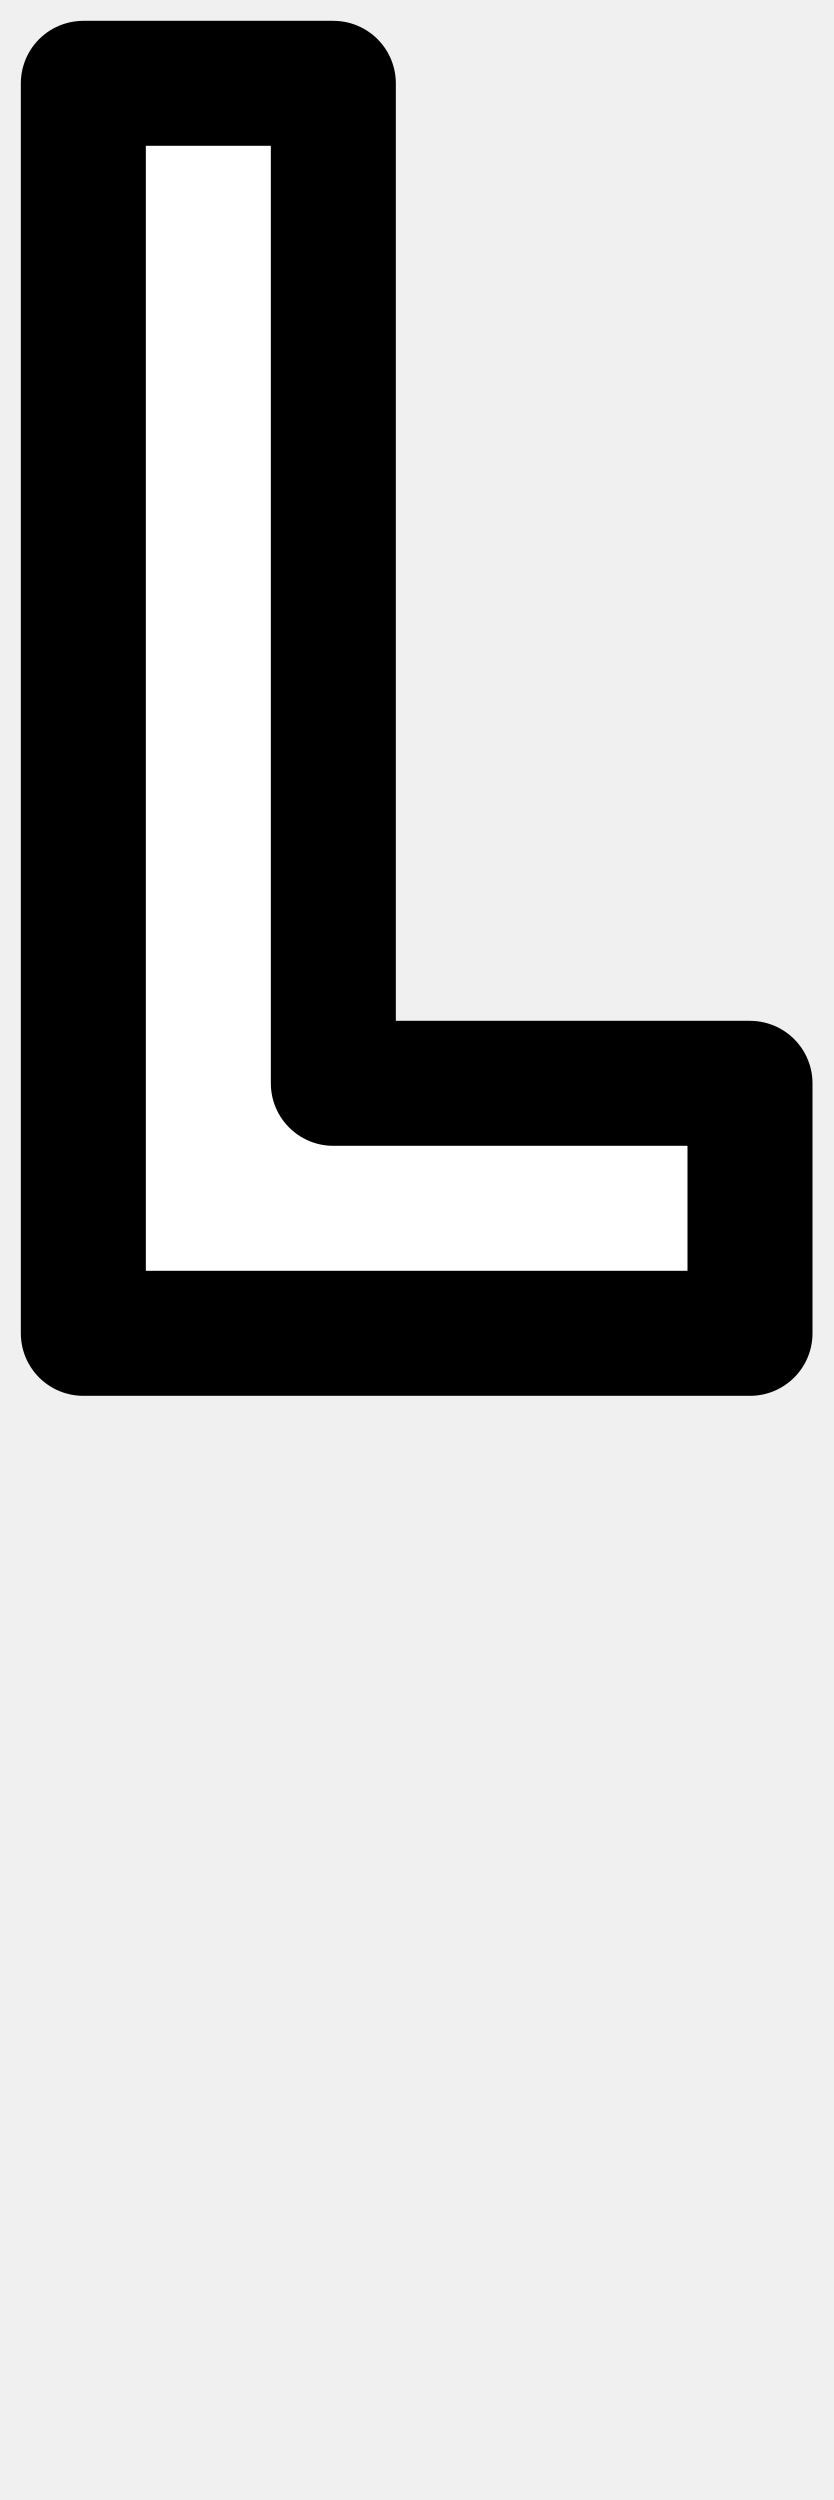
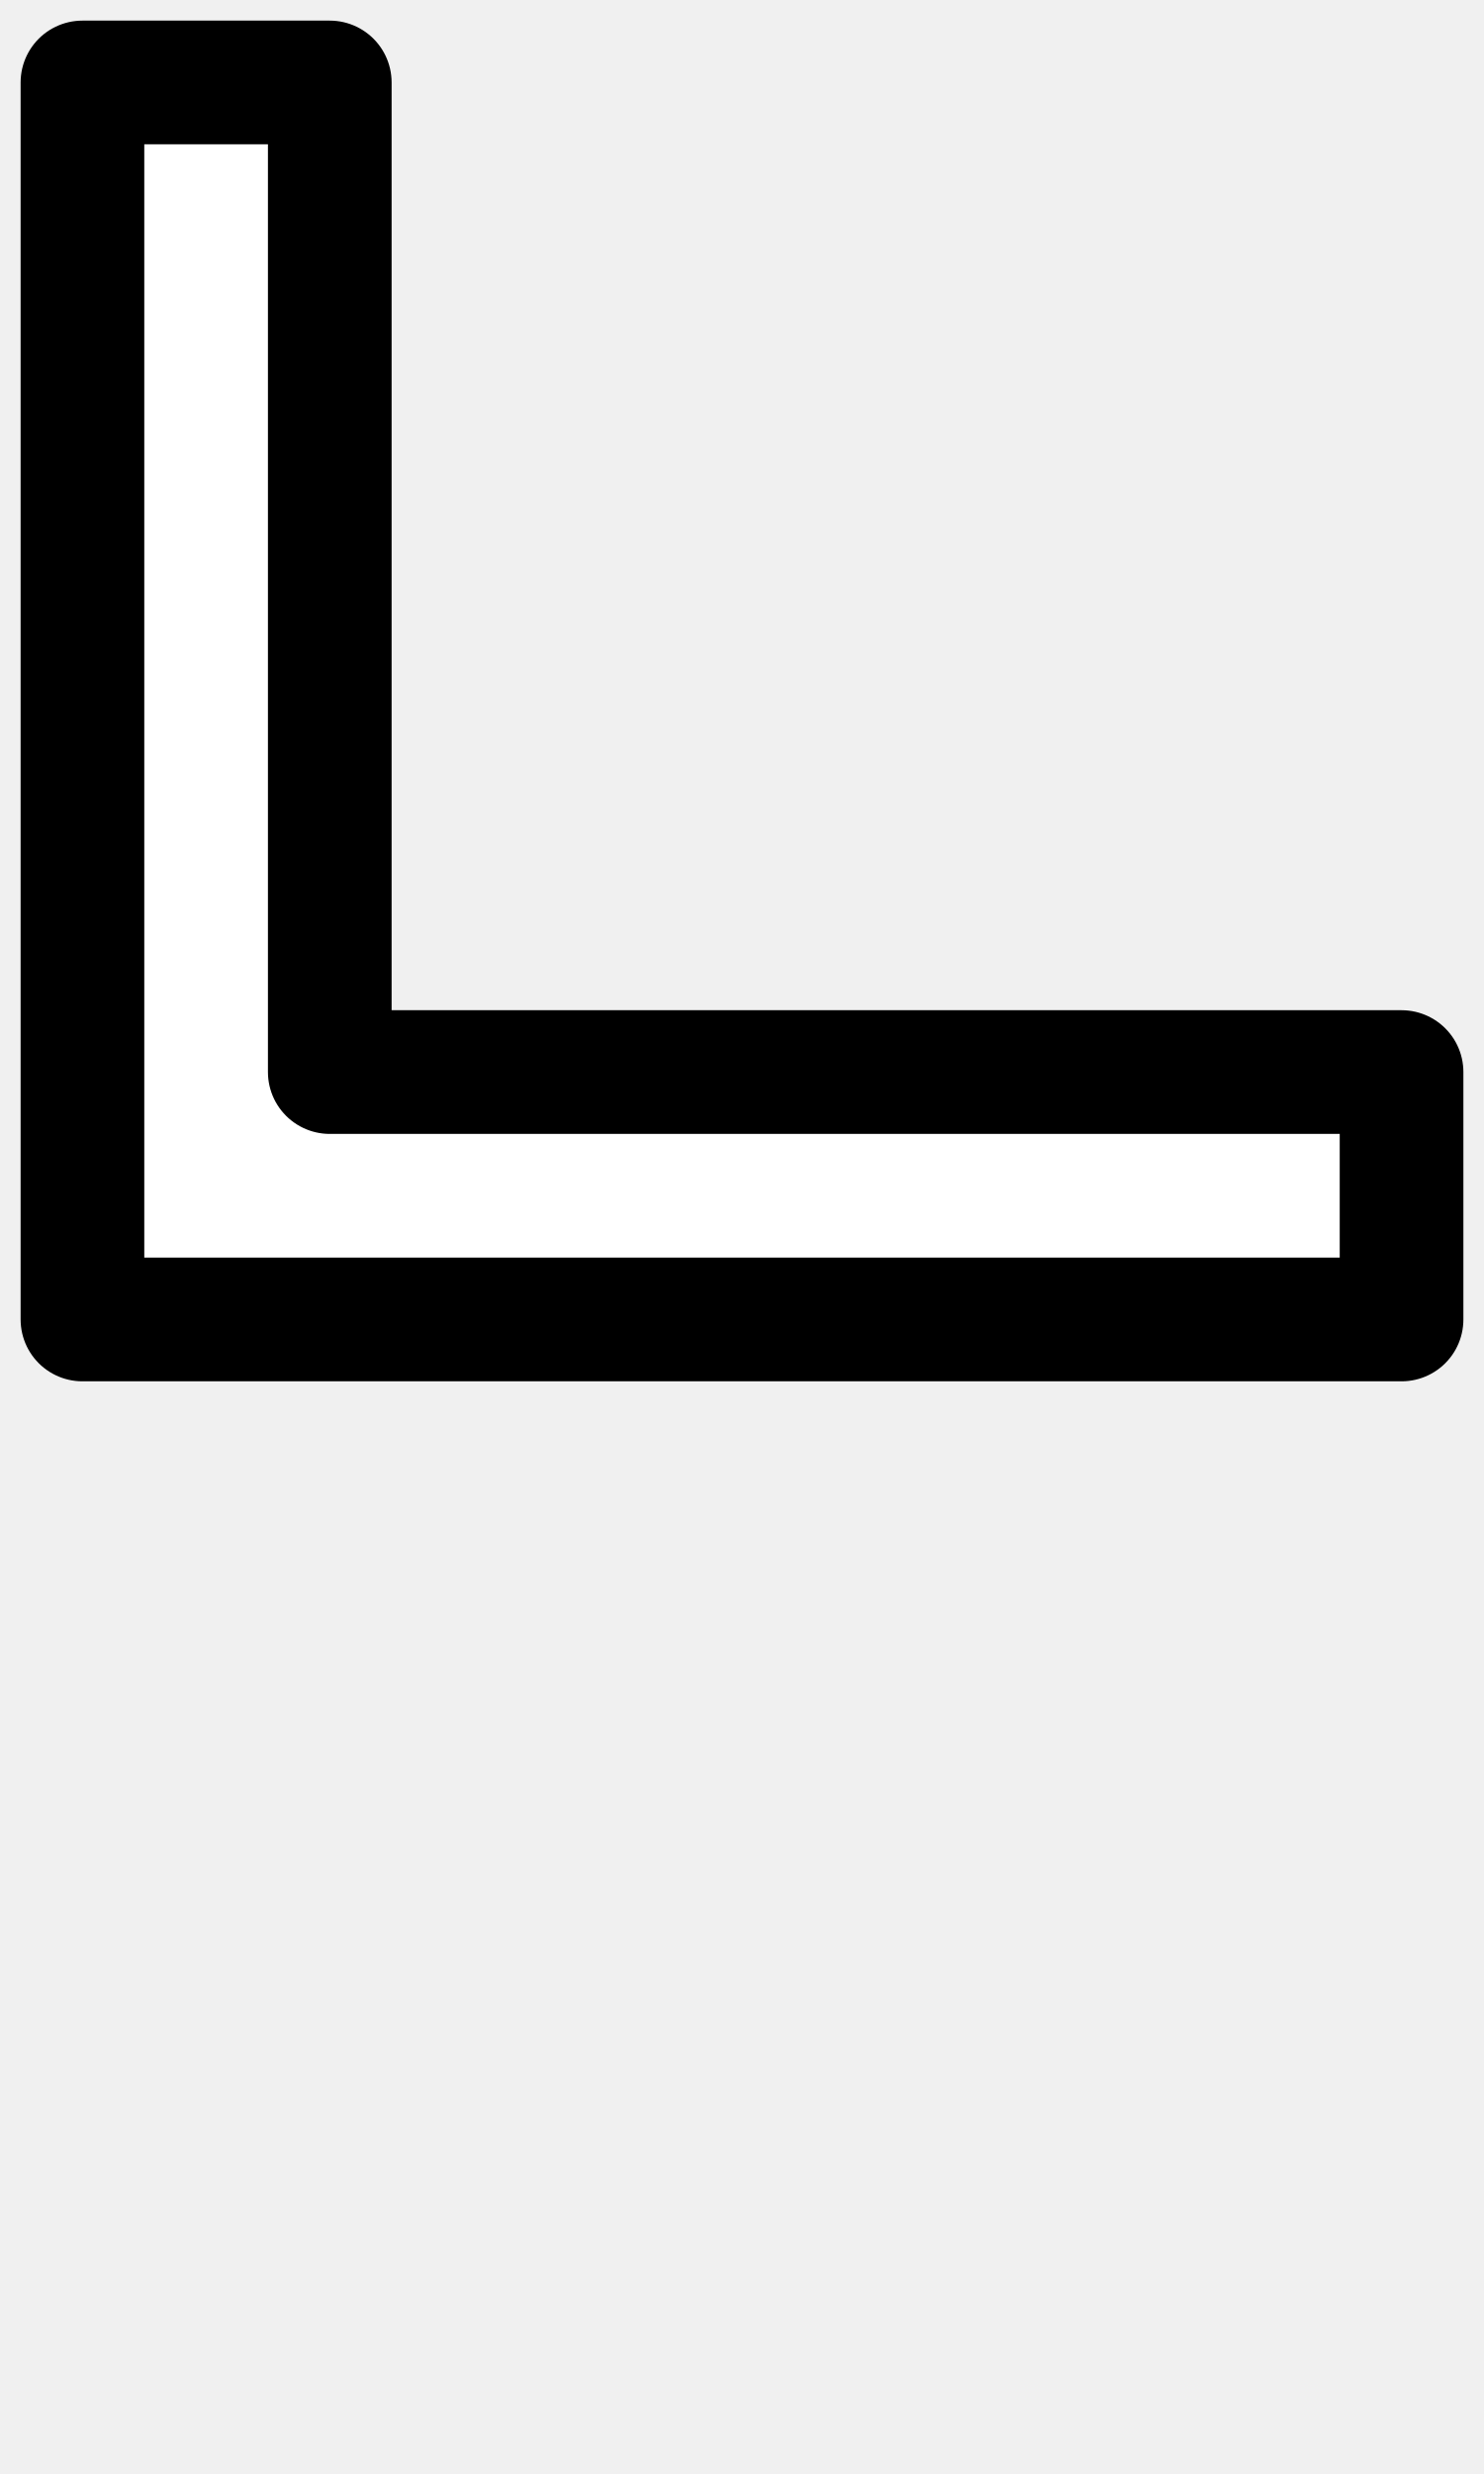
- <svg xmlns="http://www.w3.org/2000/svg" class="icon" width="10" height="30" viewBox="0 0 10 30" stroke-width="2" stroke="black" fill="none" stroke-linecap="round" stroke-linejoin="round">
-   <path d="M4 1 v12 H9 v3 H1 V1 z" fill="white" stroke-width="1.5" />
+ <svg xmlns="http://www.w3.org/2000/svg" class="icon" width="18" height="30" viewBox="0 0 18 30" stroke-width="2" stroke="black" fill="none" stroke-linecap="round" stroke-linejoin="round">
+   <path d="M4 1 v12 H17 v3 H1 V1 z" fill="white" stroke-width="1.5" />
</svg>
